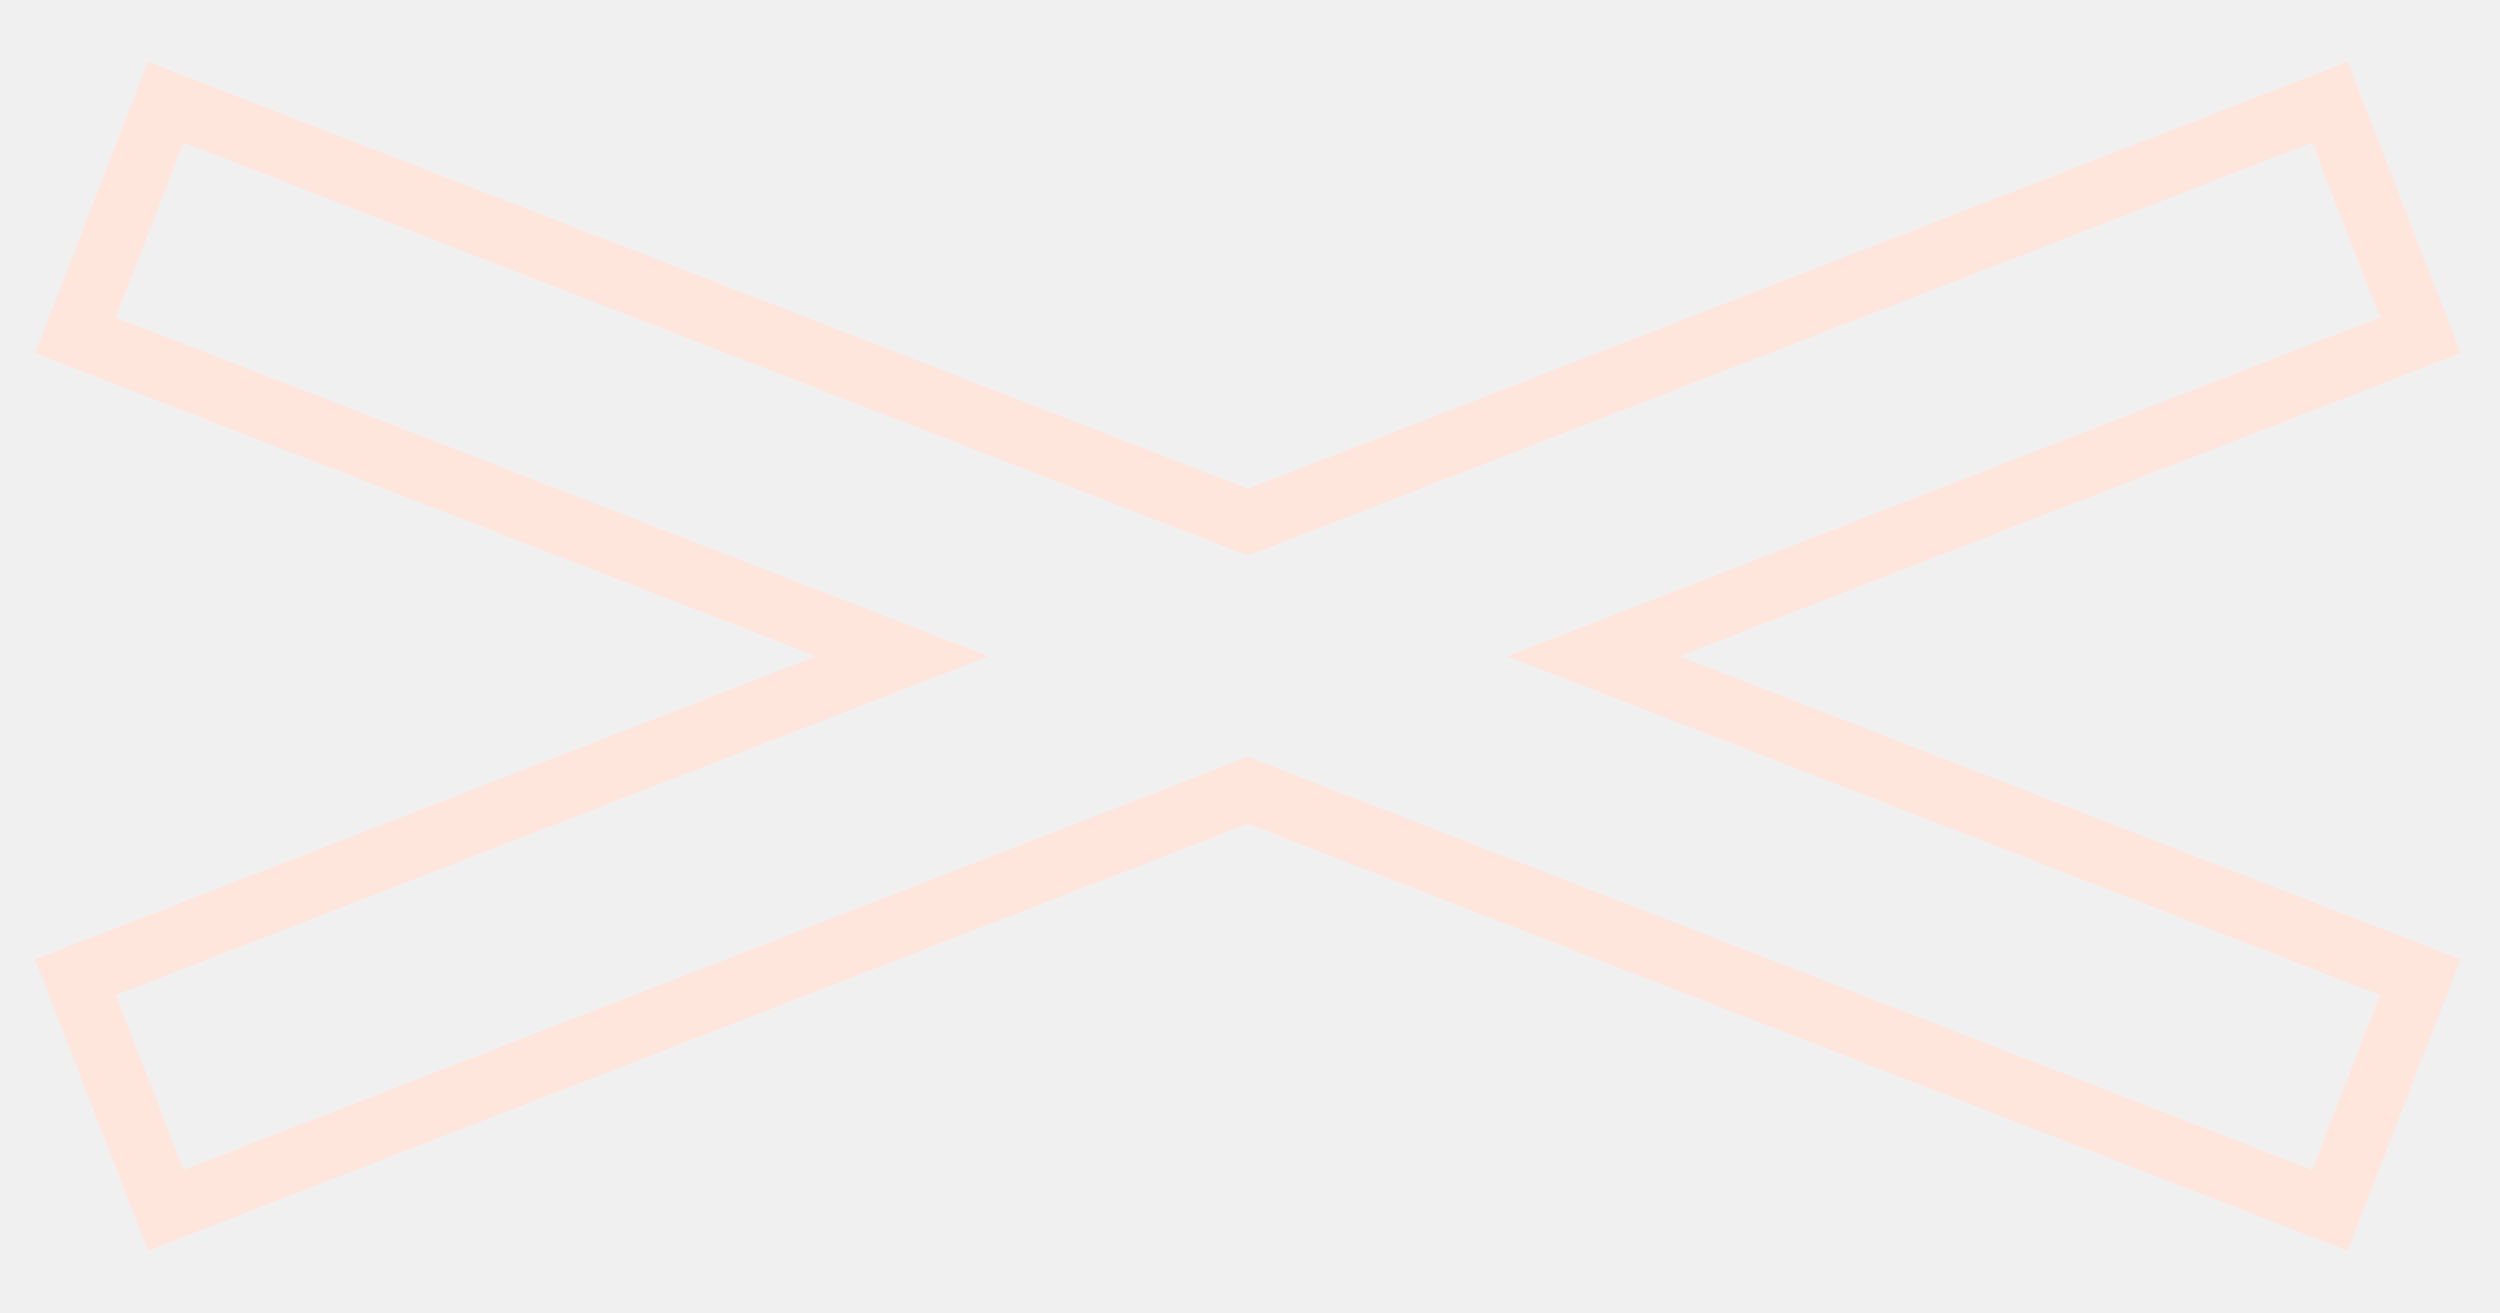
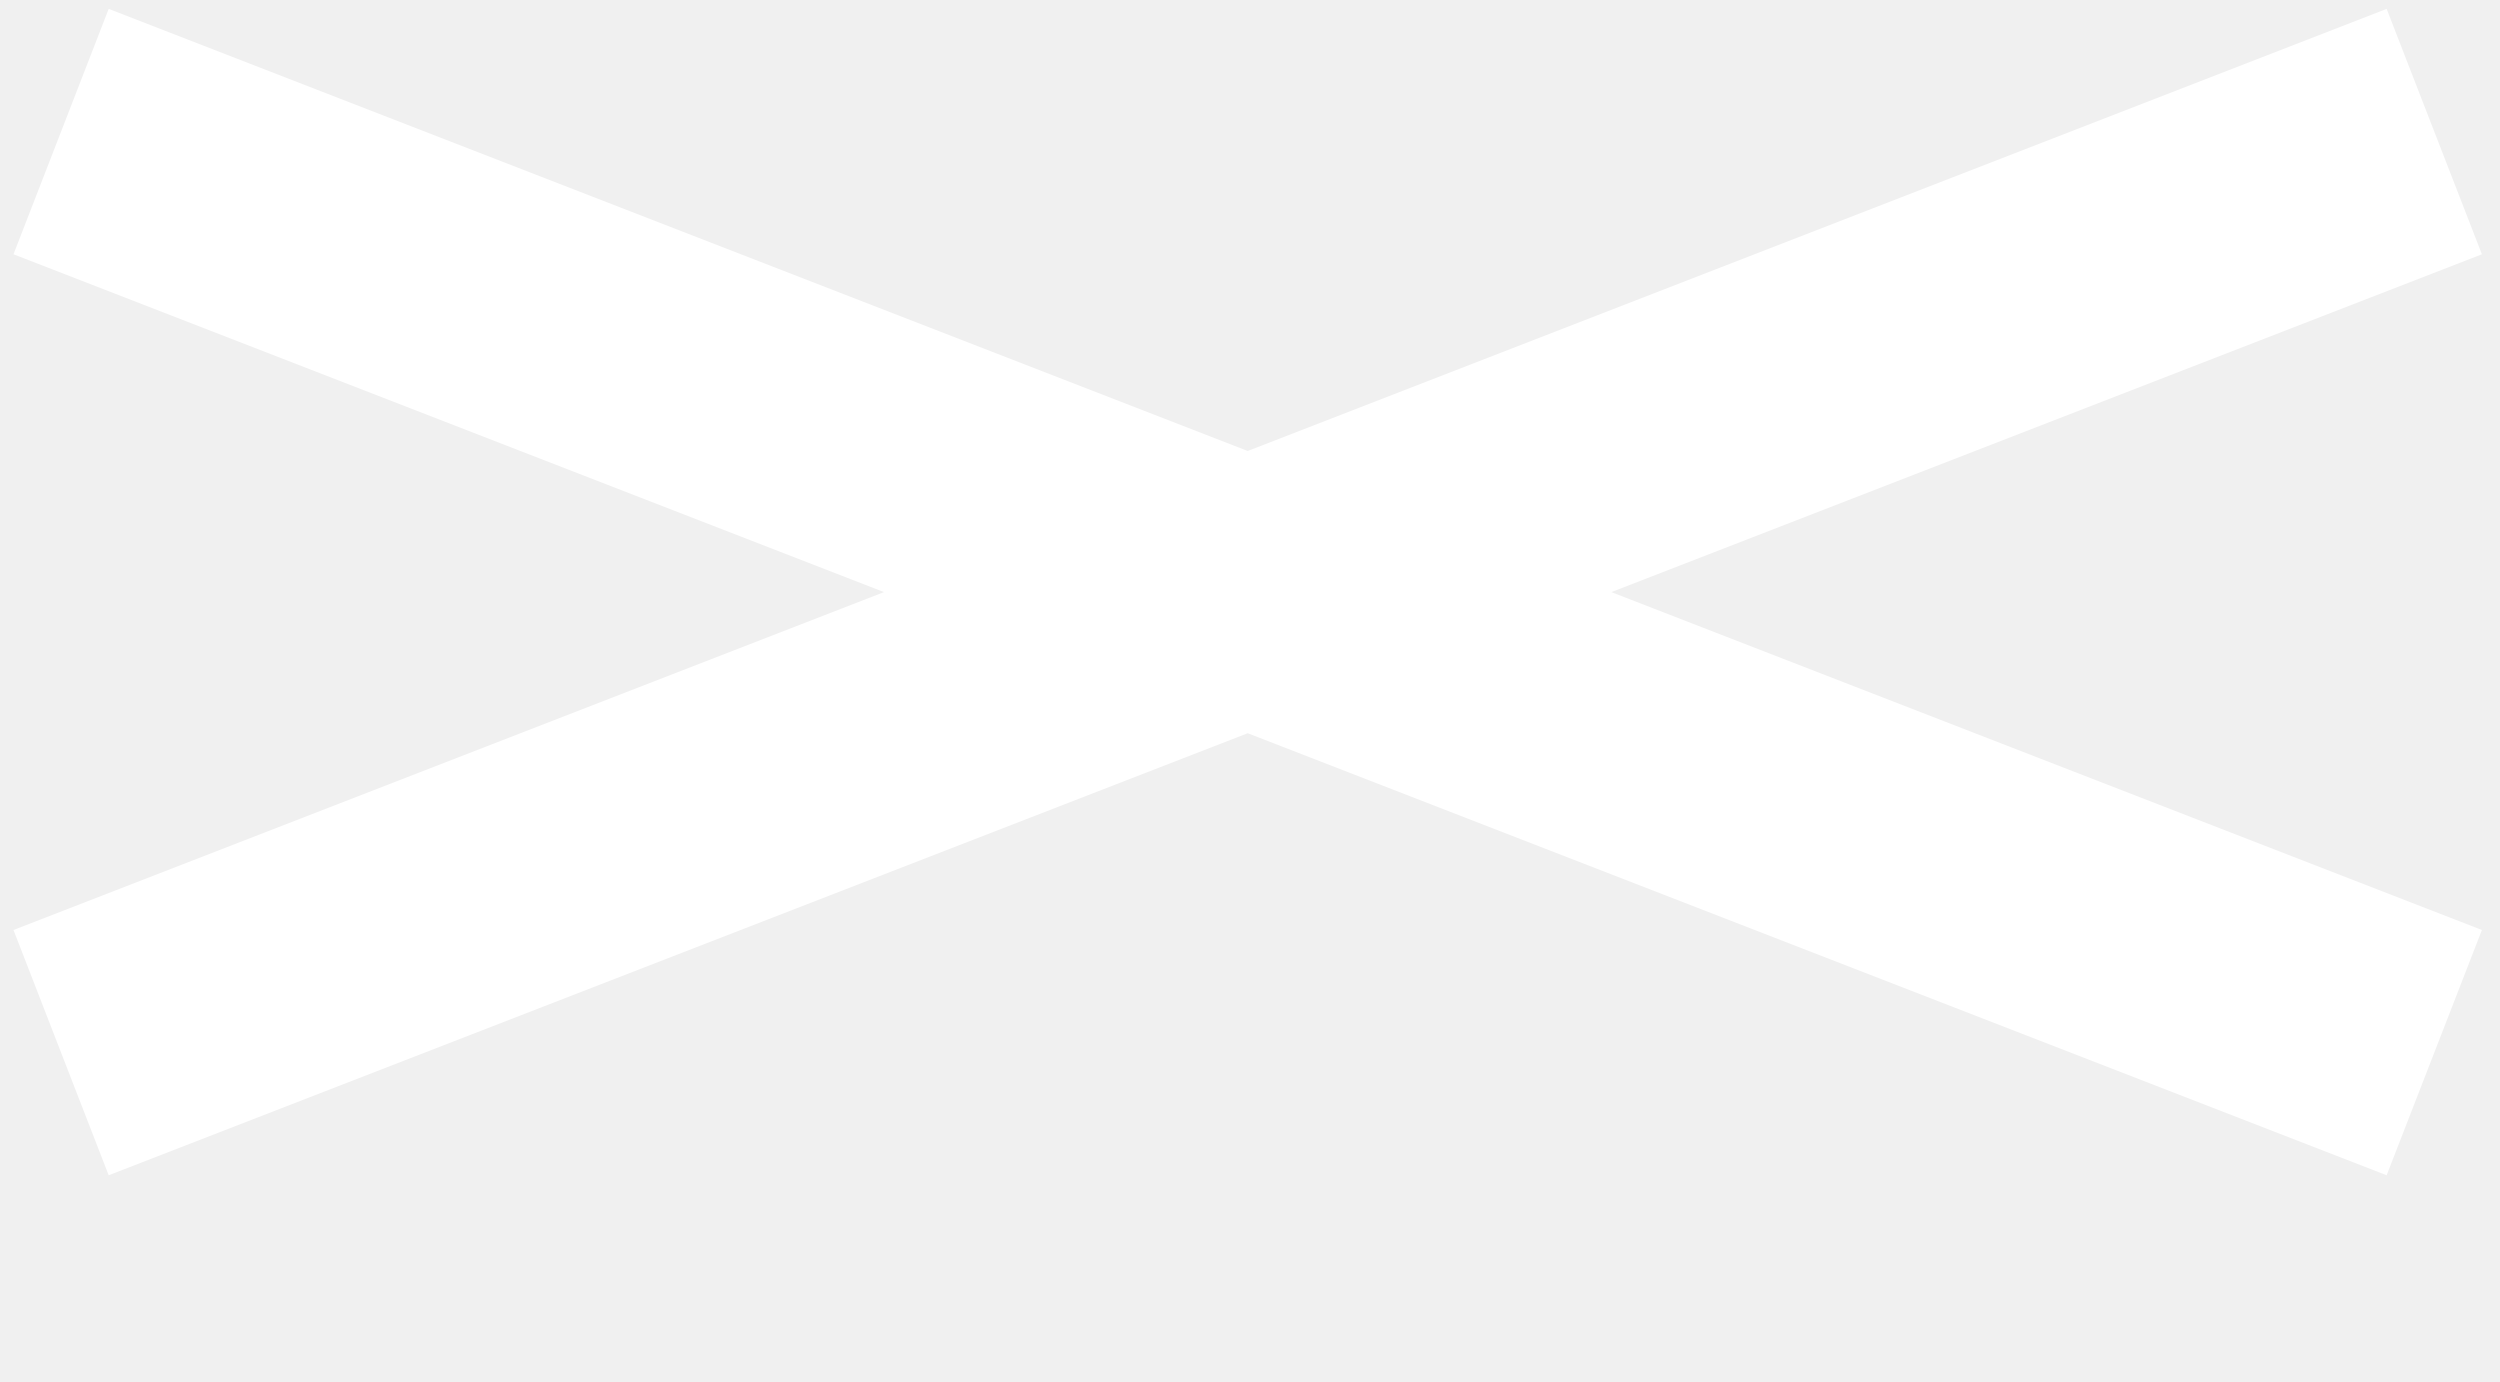
- <svg xmlns="http://www.w3.org/2000/svg" width="40" height="21" viewBox="0 0 40 21" fill="none">
-   <path d="M37.278 19.364L37.097 19.831L37.563 20.012L37.744 19.545L37.278 19.364ZM19.966 12.645L20.147 12.179L19.966 12.109L19.785 12.179L19.966 12.645ZM38.726 15.636L39.192 15.816L39.373 15.35L38.907 15.169L38.726 15.636ZM25.494 10.5L25.313 10.034L24.112 10.5L25.313 10.966L25.494 10.5ZM38.726 5.364L38.907 5.831L39.373 5.65L39.192 5.184L38.726 5.364ZM37.278 1.635L37.744 1.455L37.563 0.988L37.097 1.169L37.278 1.635ZM19.966 8.355L19.785 8.821L19.966 8.891L20.147 8.821L19.966 8.355ZM2.653 1.635L2.834 1.169L2.368 0.988L2.187 1.455L2.653 1.635ZM1.206 5.364L0.74 5.184L0.559 5.65L1.025 5.831L1.206 5.364ZM14.438 10.5L14.619 10.966L15.82 10.5L14.619 10.034L14.438 10.5ZM1.206 15.636L1.025 15.169L0.559 15.35L0.74 15.816L1.206 15.636ZM2.653 19.364L2.187 19.545L2.368 20.012L2.834 19.831L2.653 19.364ZM37.459 18.898L20.147 12.179L19.785 13.111L37.097 19.831L37.459 18.898ZM38.26 15.455L36.812 19.184L37.744 19.545L39.192 15.816L38.26 15.455ZM25.313 10.966L38.545 16.102L38.907 15.169L25.674 10.034L25.313 10.966ZM38.545 4.898L25.313 10.034L25.674 10.966L38.907 5.831L38.545 4.898ZM36.812 1.816L38.26 5.545L39.192 5.184L37.744 1.455L36.812 1.816ZM20.147 8.821L37.459 2.102L37.097 1.169L19.785 7.889L20.147 8.821ZM2.472 2.102L19.785 8.821L20.147 7.889L2.834 1.169L2.472 2.102ZM1.672 5.545L3.119 1.816L2.187 1.455L0.74 5.184L1.672 5.545ZM14.619 10.034L1.387 4.898L1.025 5.831L14.257 10.966L14.619 10.034ZM1.387 16.102L14.619 10.966L14.257 10.034L1.025 15.169L1.387 16.102ZM3.119 19.184L1.672 15.455L0.74 15.816L2.187 19.545L3.119 19.184ZM19.785 12.179L2.472 18.898L2.834 19.831L20.147 13.111L19.785 12.179Z" fill="#FFE6DD" />
+ <svg xmlns="http://www.w3.org/2000/svg" width="38" height="21" viewBox="0 0 38 21" fill="none">
+   <path fill-rule="evenodd" clip-rule="evenodd" d="M18.965 11.145L36.277 17.864L37.725 14.136L24.492 9L37.725 3.865L36.277 0.135L18.965 6.855L1.652 0.135L0.205 3.865L13.437 9L0.205 14.136L1.652 17.864L18.965 11.145Z" fill="white" />
</svg>
